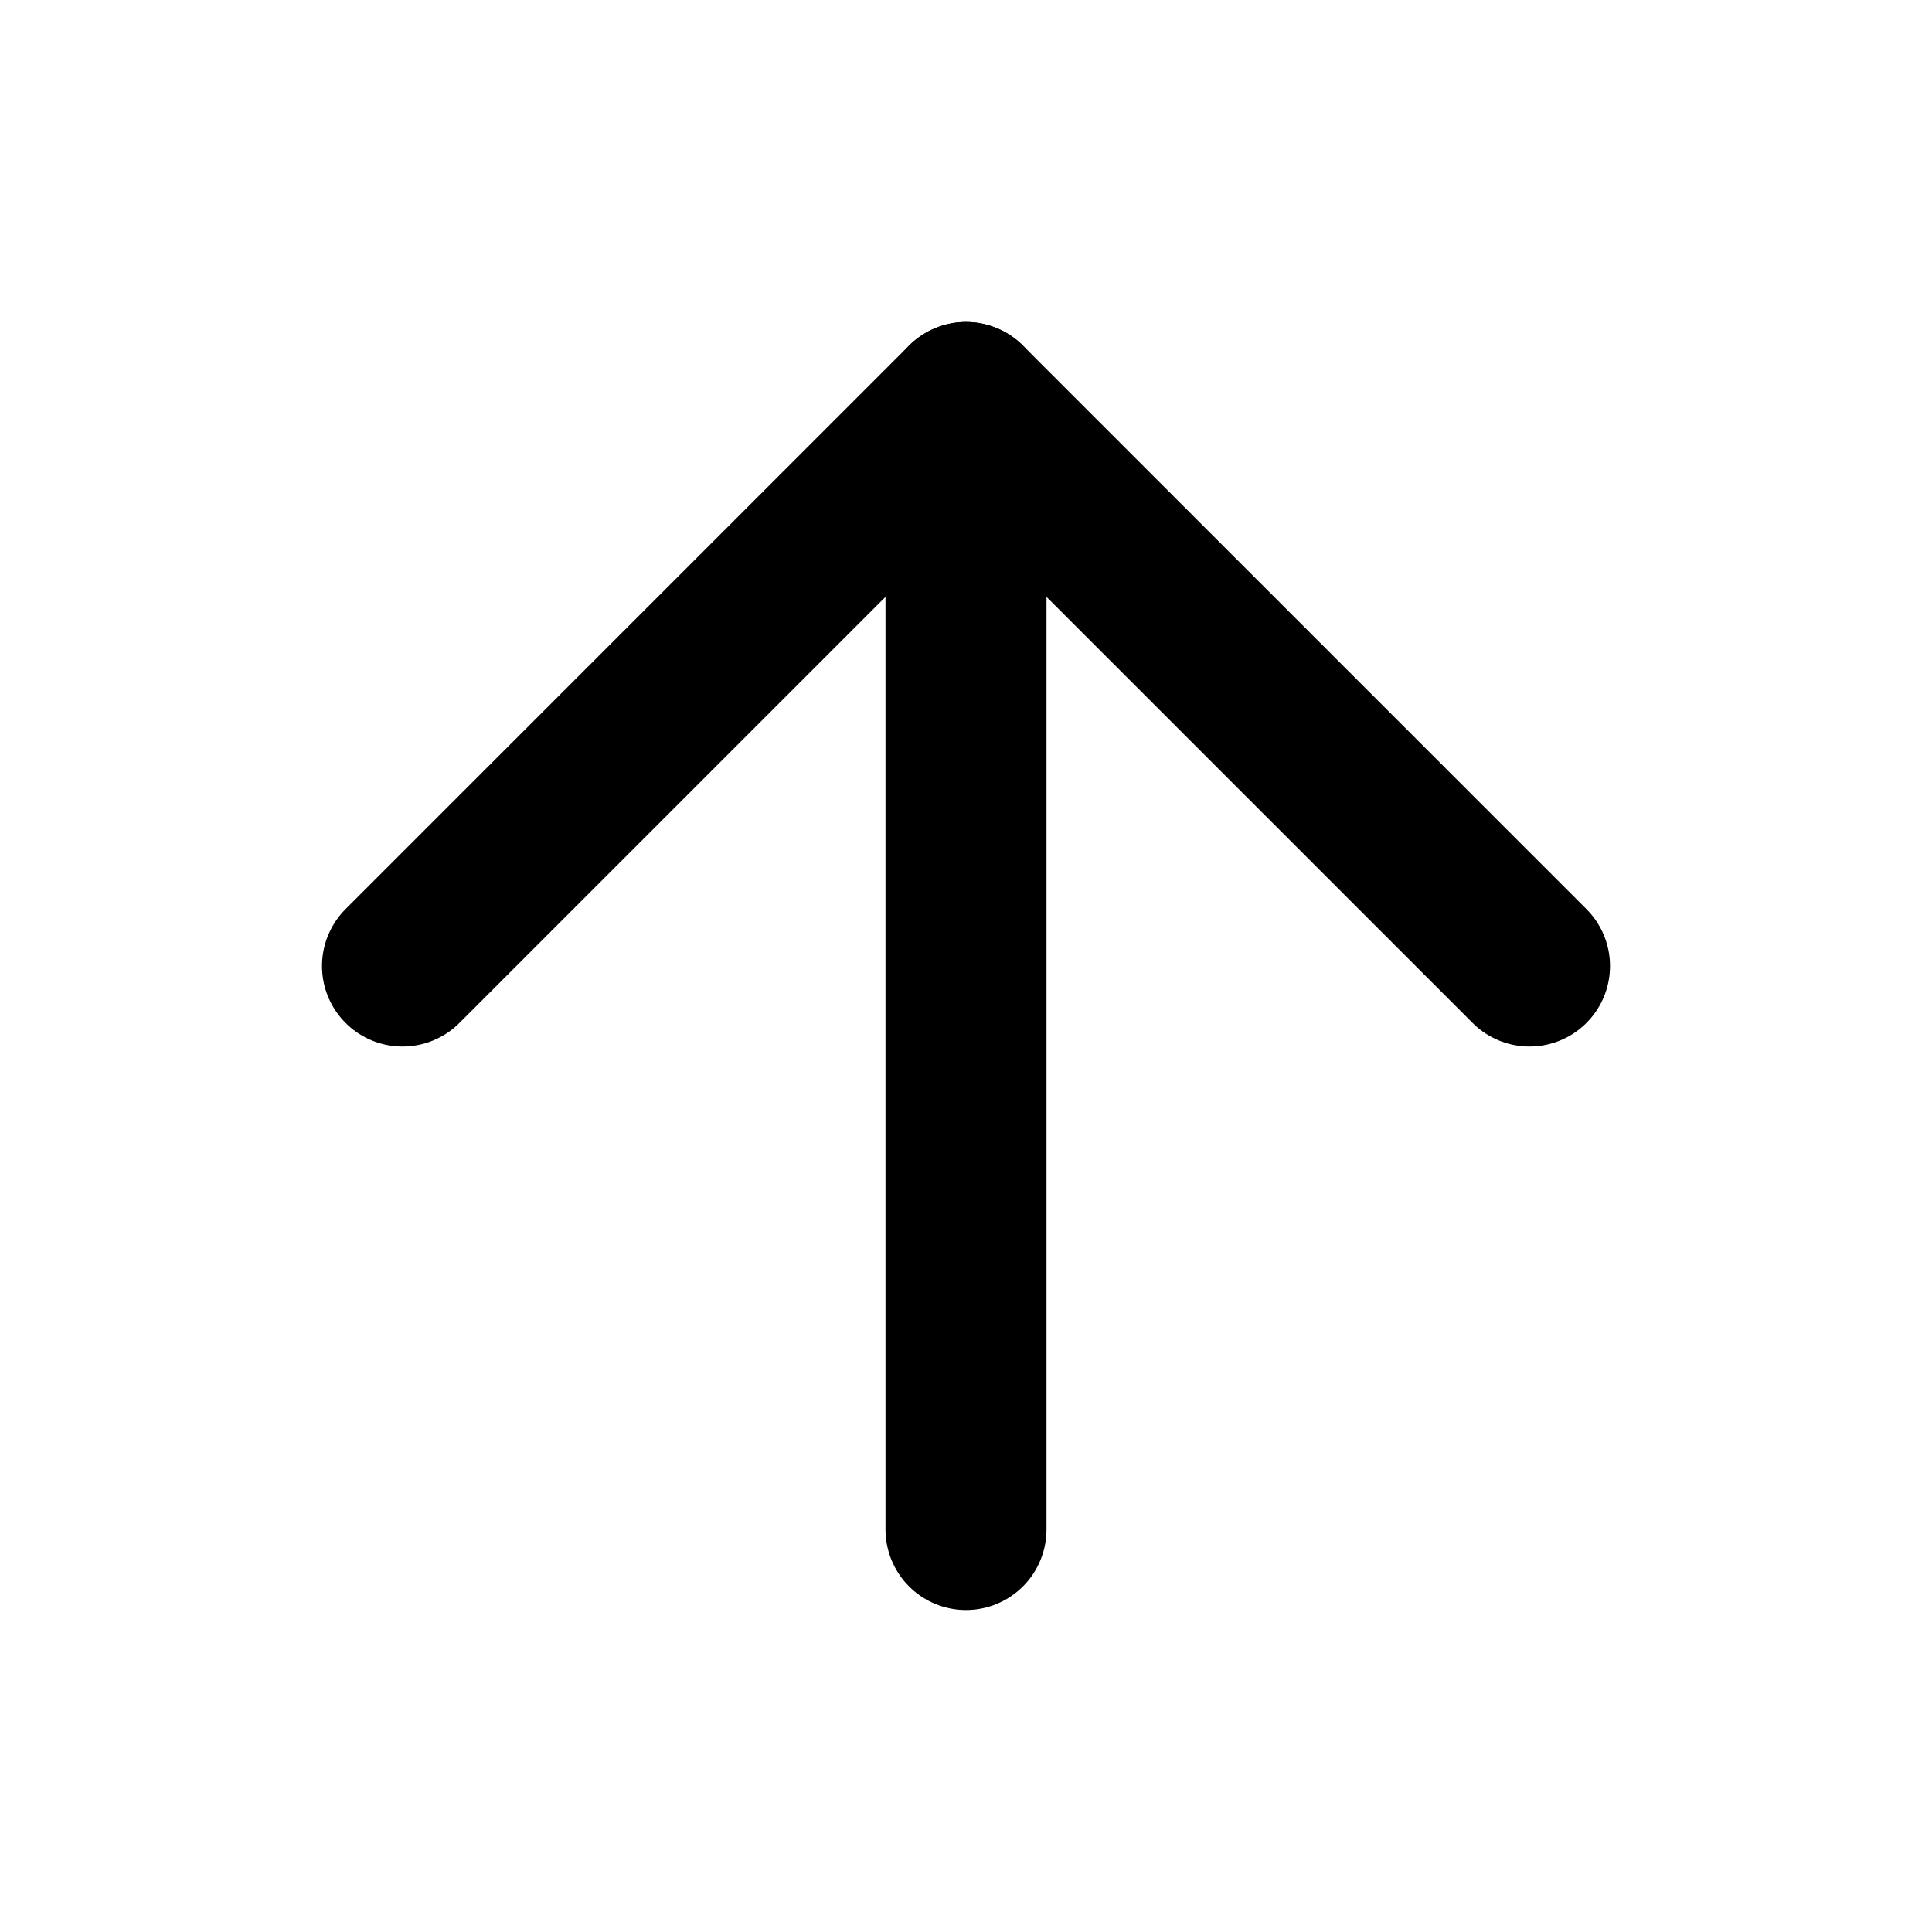
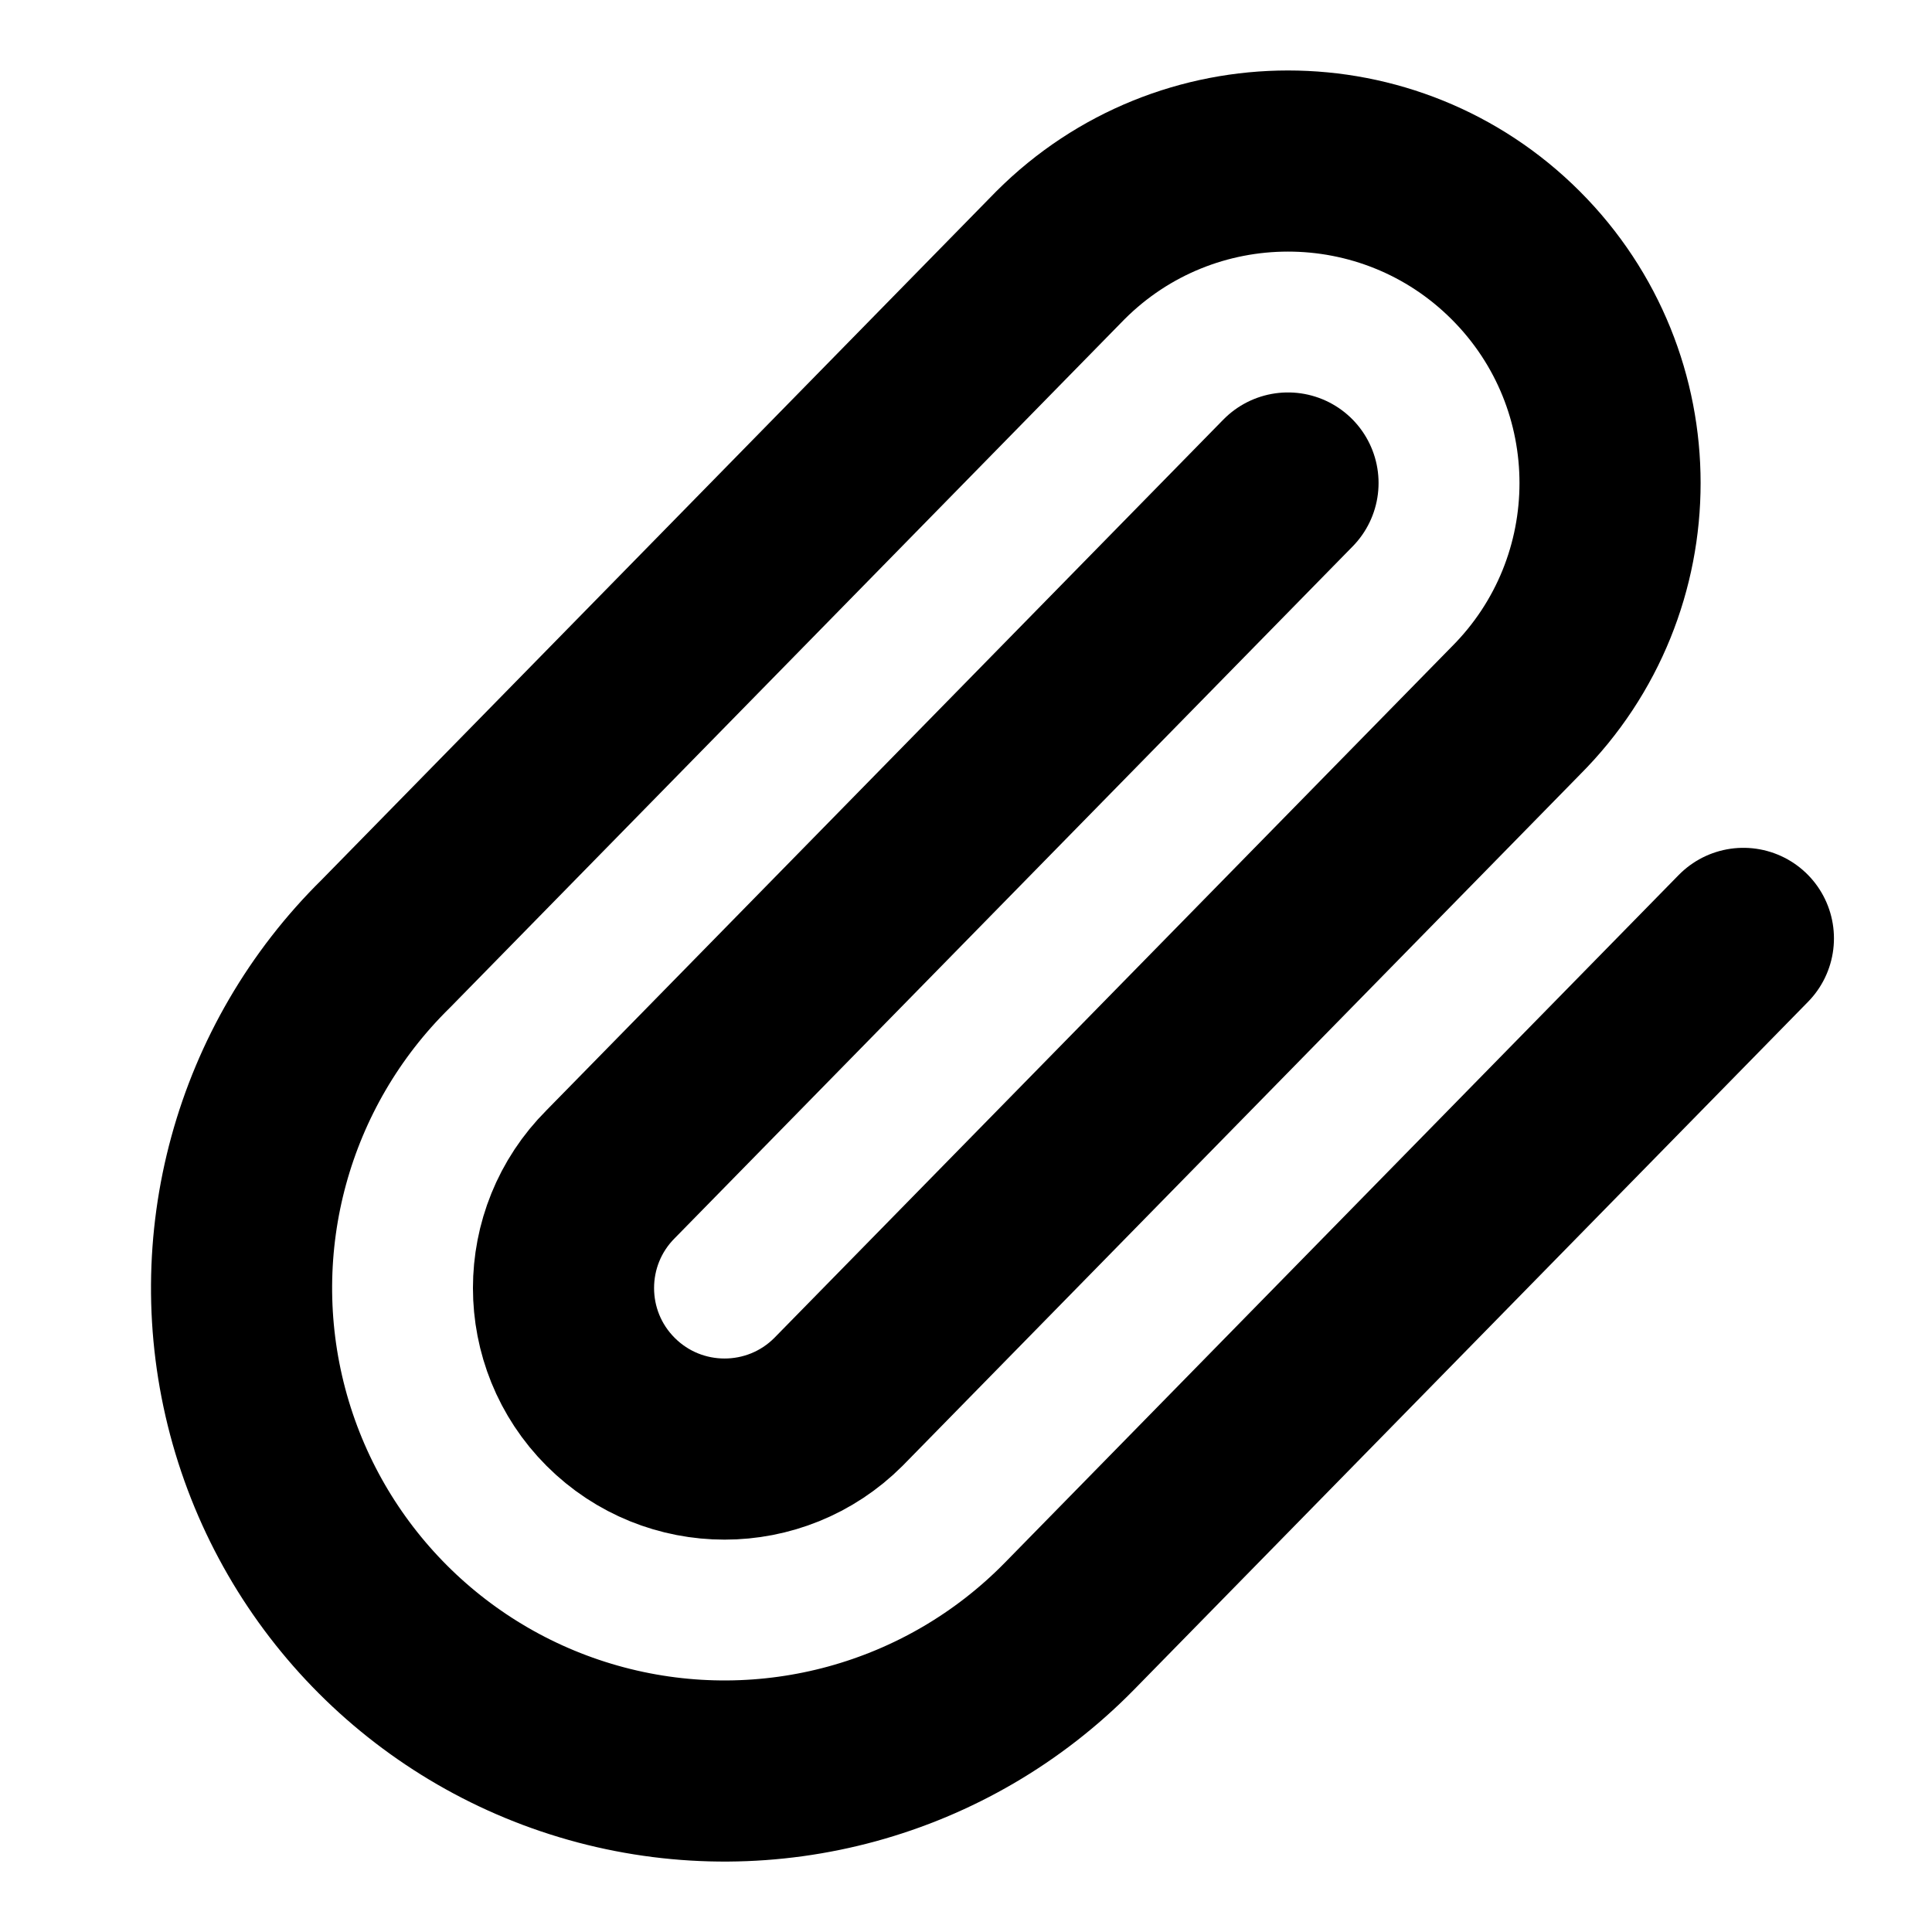
- <svg xmlns="http://www.w3.org/2000/svg" width="24" height="24" viewBox="0 0 24 24" fill="none" stroke="currentColor" stroke-width="2" stroke-linecap="round" stroke-linejoin="round">
-   <path d="m5 12 7-7 7 7" />
-   <path d="M12 19V5" />
+ <svg xmlns="http://www.w3.org/2000/svg" width="24" height="24" viewBox="0 0 24 24" fill="none" stroke="currentColor" stroke-width="2.25" stroke-linecap="round" stroke-linejoin="round">
+   <path d="m16 6-8.414 8.586a2 2 0 0 0 2.829 2.829l8.414-8.586a4 4 0 1 0-5.657-5.657l-8.379 8.551a6 6 0 1 0 8.485 8.485l8.379-8.551" />
</svg>
